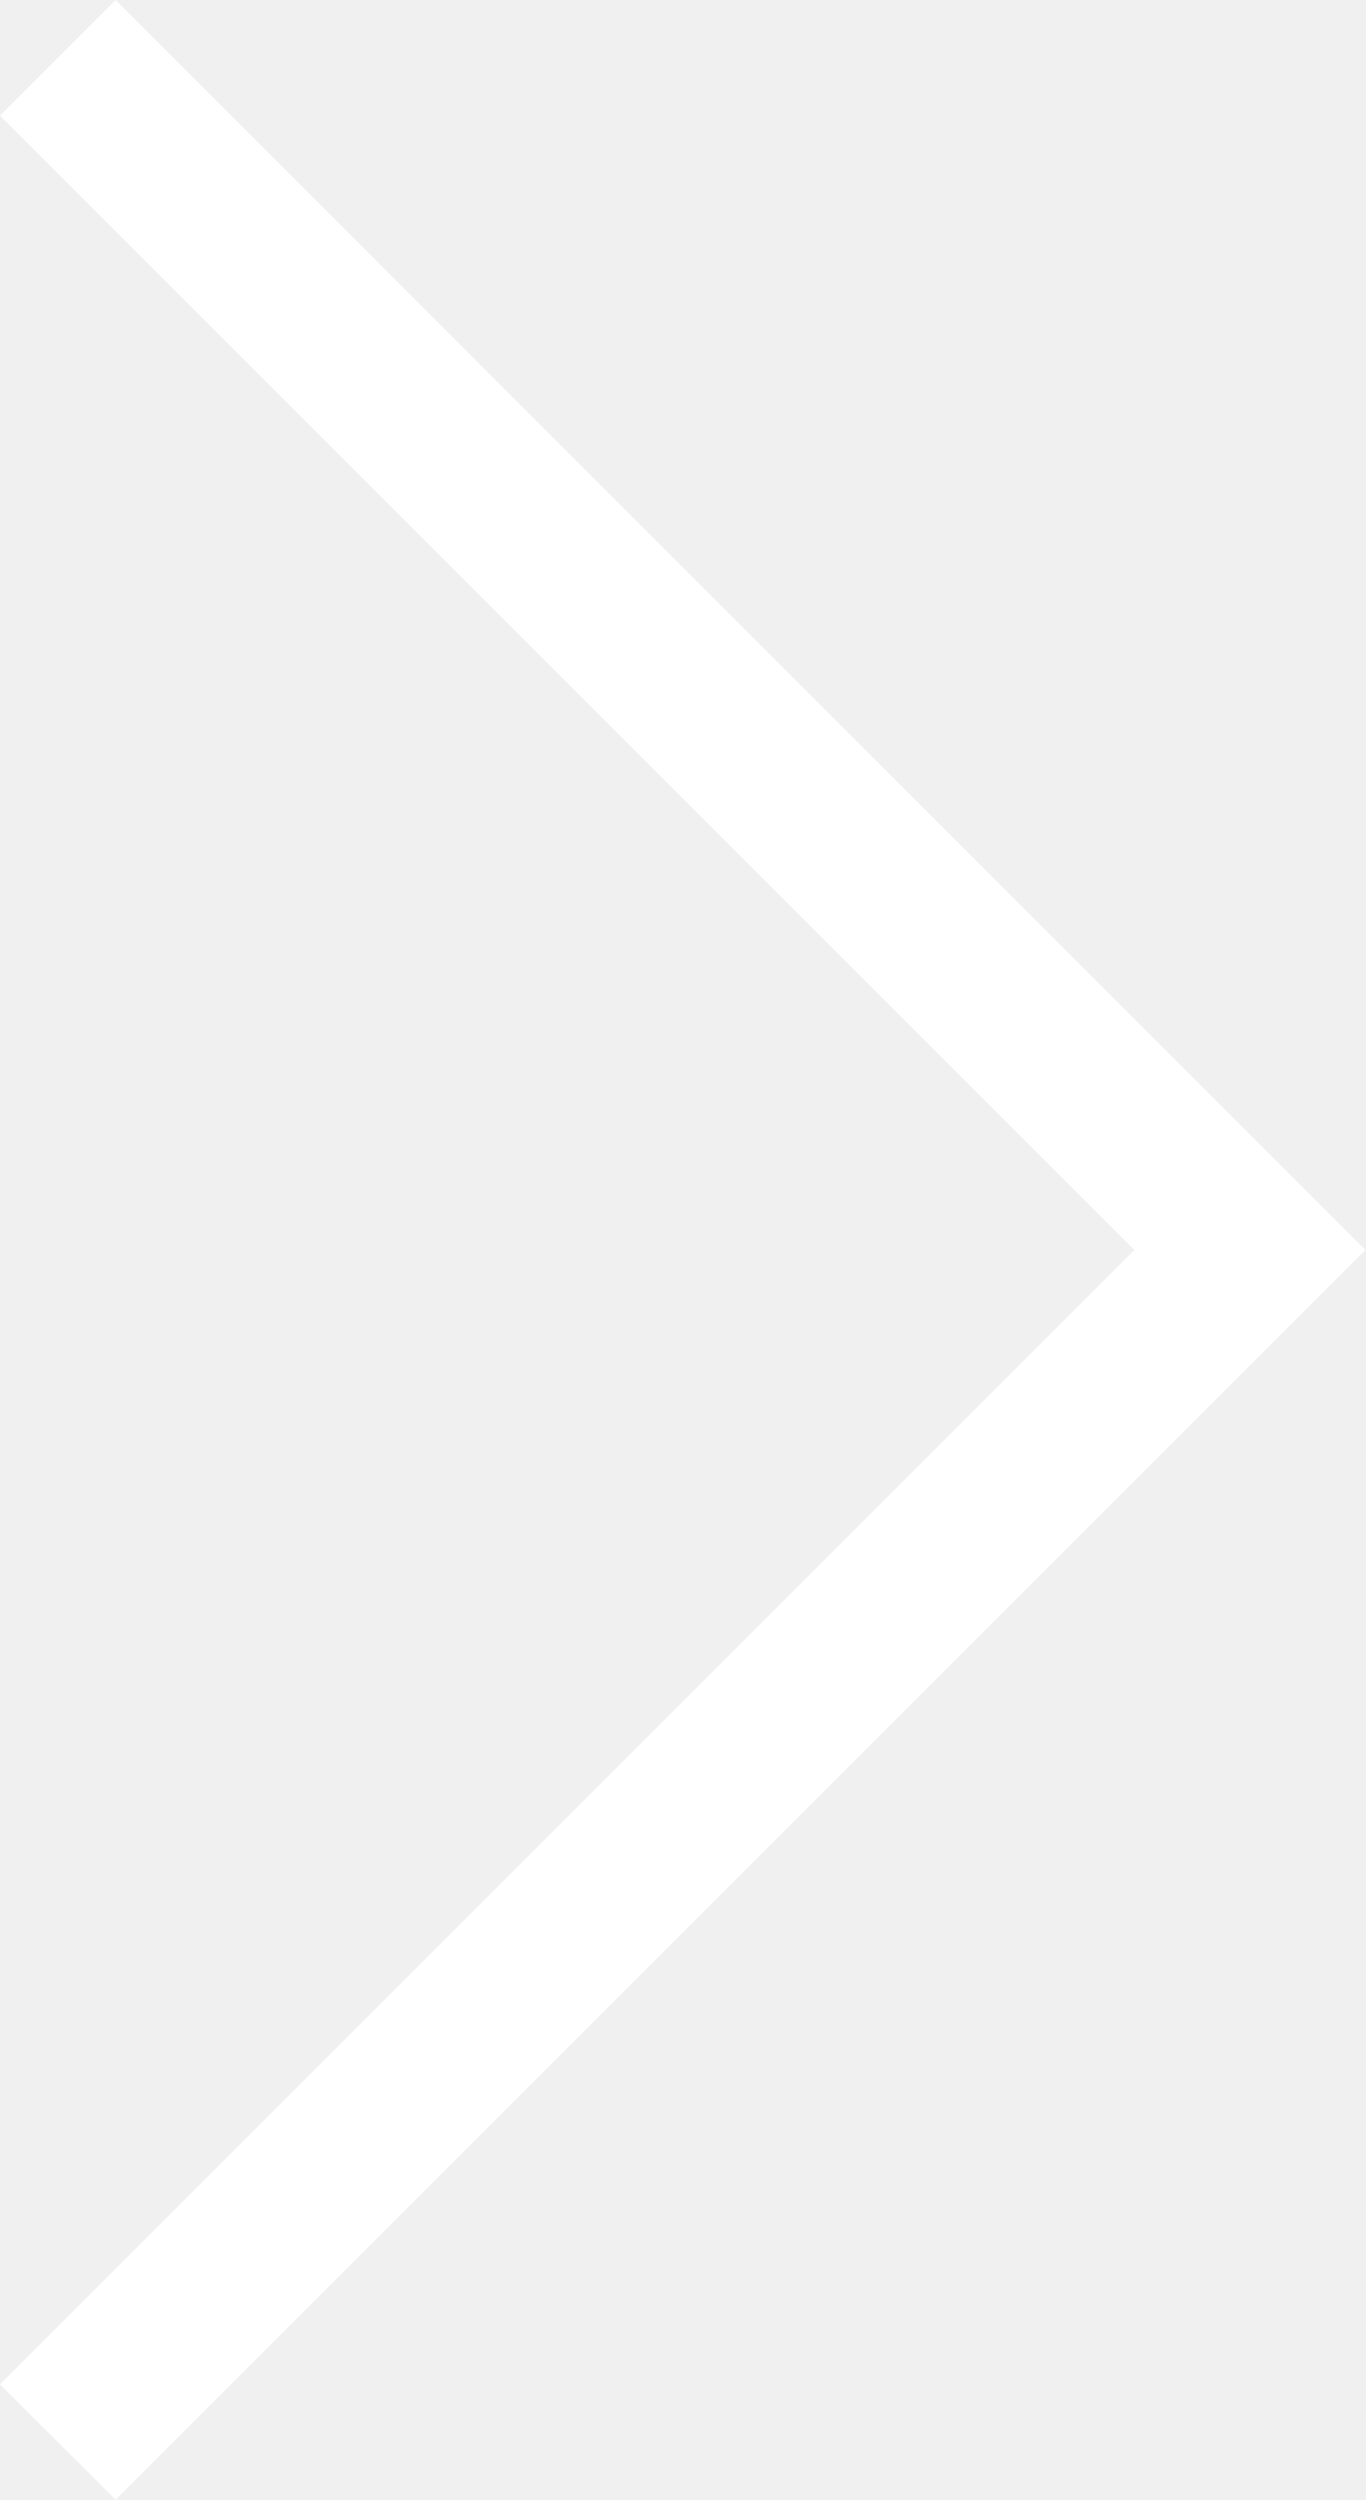
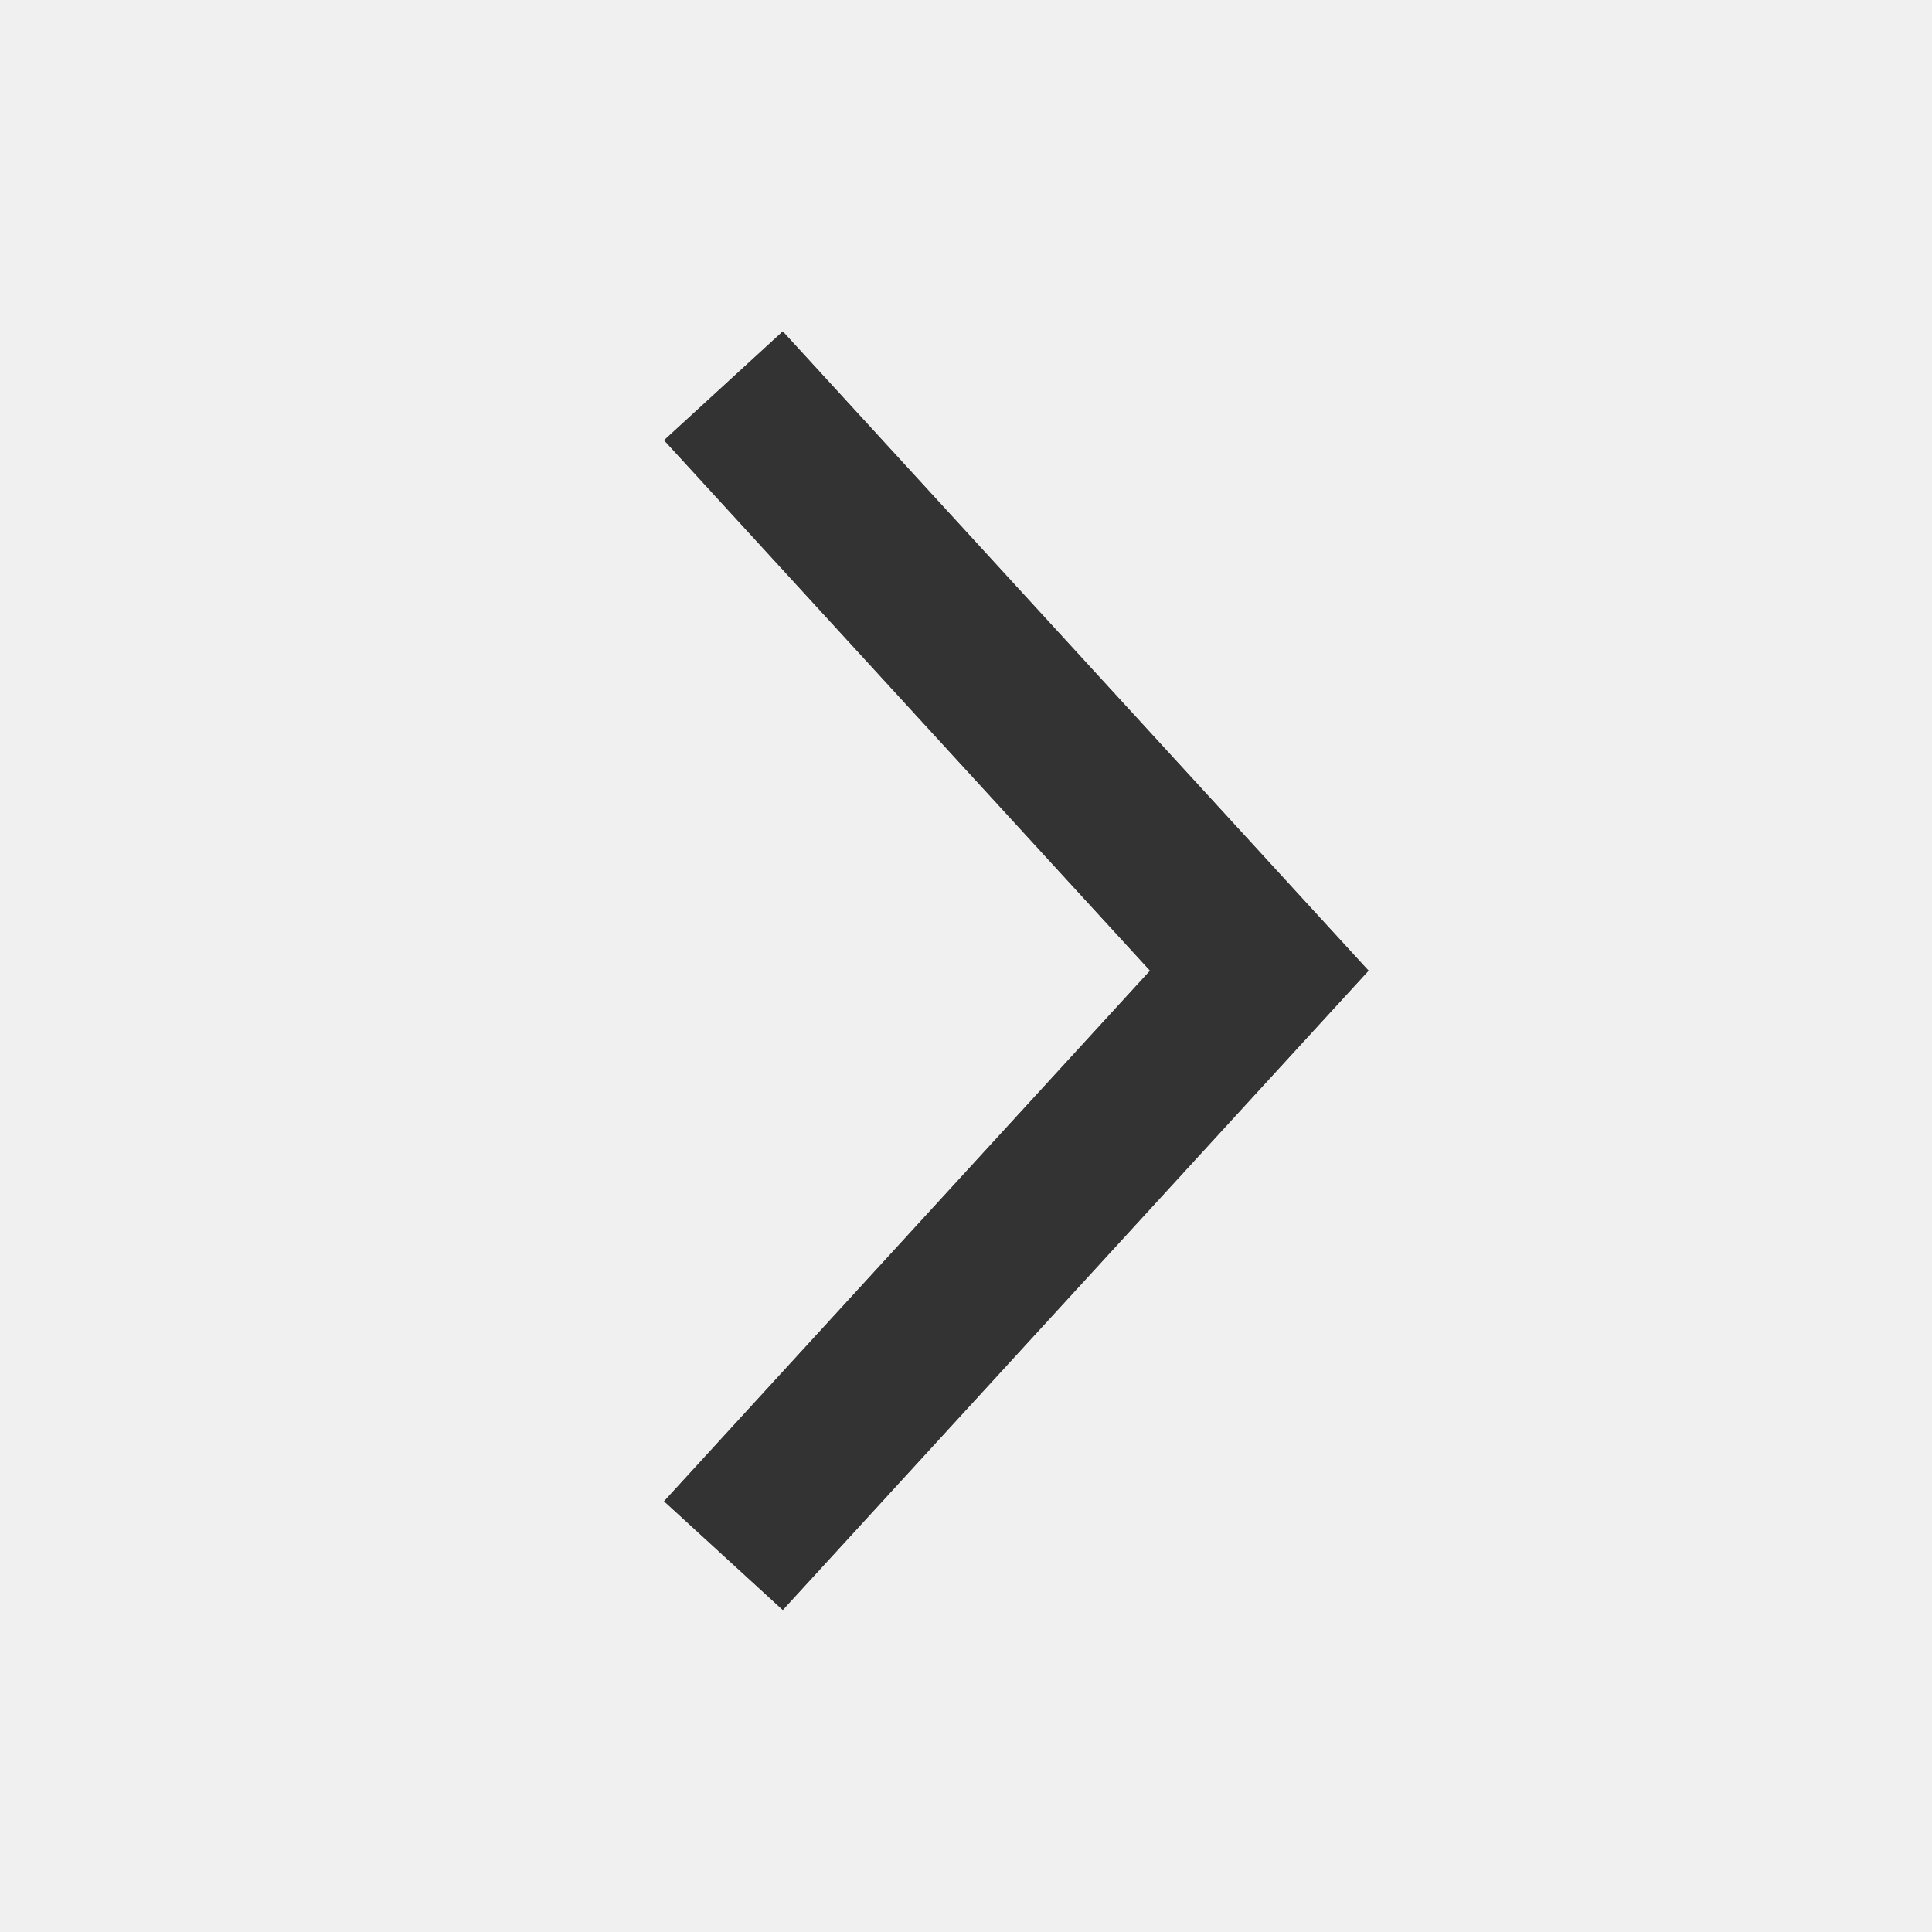
- <svg xmlns="http://www.w3.org/2000/svg" viewBox="0 0 41.8 76.54">
+ <svg xmlns="http://www.w3.org/2000/svg" xmlns:xlink="http://www.w3.org/1999/xlink" width="24" height="24" viewBox="0 0 24 24">
  <defs>
-     <style>.cls-1{fill:#fff;}</style>
+     <polygon id="arrow-a" points="7.276 .001 0 7.942 7.276 15.882 8.75 14.531 2.713 7.942 8.75 1.351" />
  </defs>
-   <g id="Layer_2" data-name="Layer 2">
-     <g id="Layer_1-2" data-name="Layer 1">
-       <polygon class="cls-1" points="3.54 76.53 0 73 34.73 38.27 0 3.54 3.54 0 41.8 38.27 3.54 76.53" />
+   <g fill="none" fill-rule="evenodd" transform="rotate(-180 8.5 10)">
+     <mask id="arrow-b" fill="#fff">
+       <use xlink:href="#arrow-a" />
+     </mask>
+     <use fill="#333" xlink:href="#arrow-a" />
+     <g fill="#333" mask="url(#arrow-b)">
+       <rect width="24" height="24" rx="2" transform="translate(-8 -4)" />
    </g>
  </g>
</svg>
